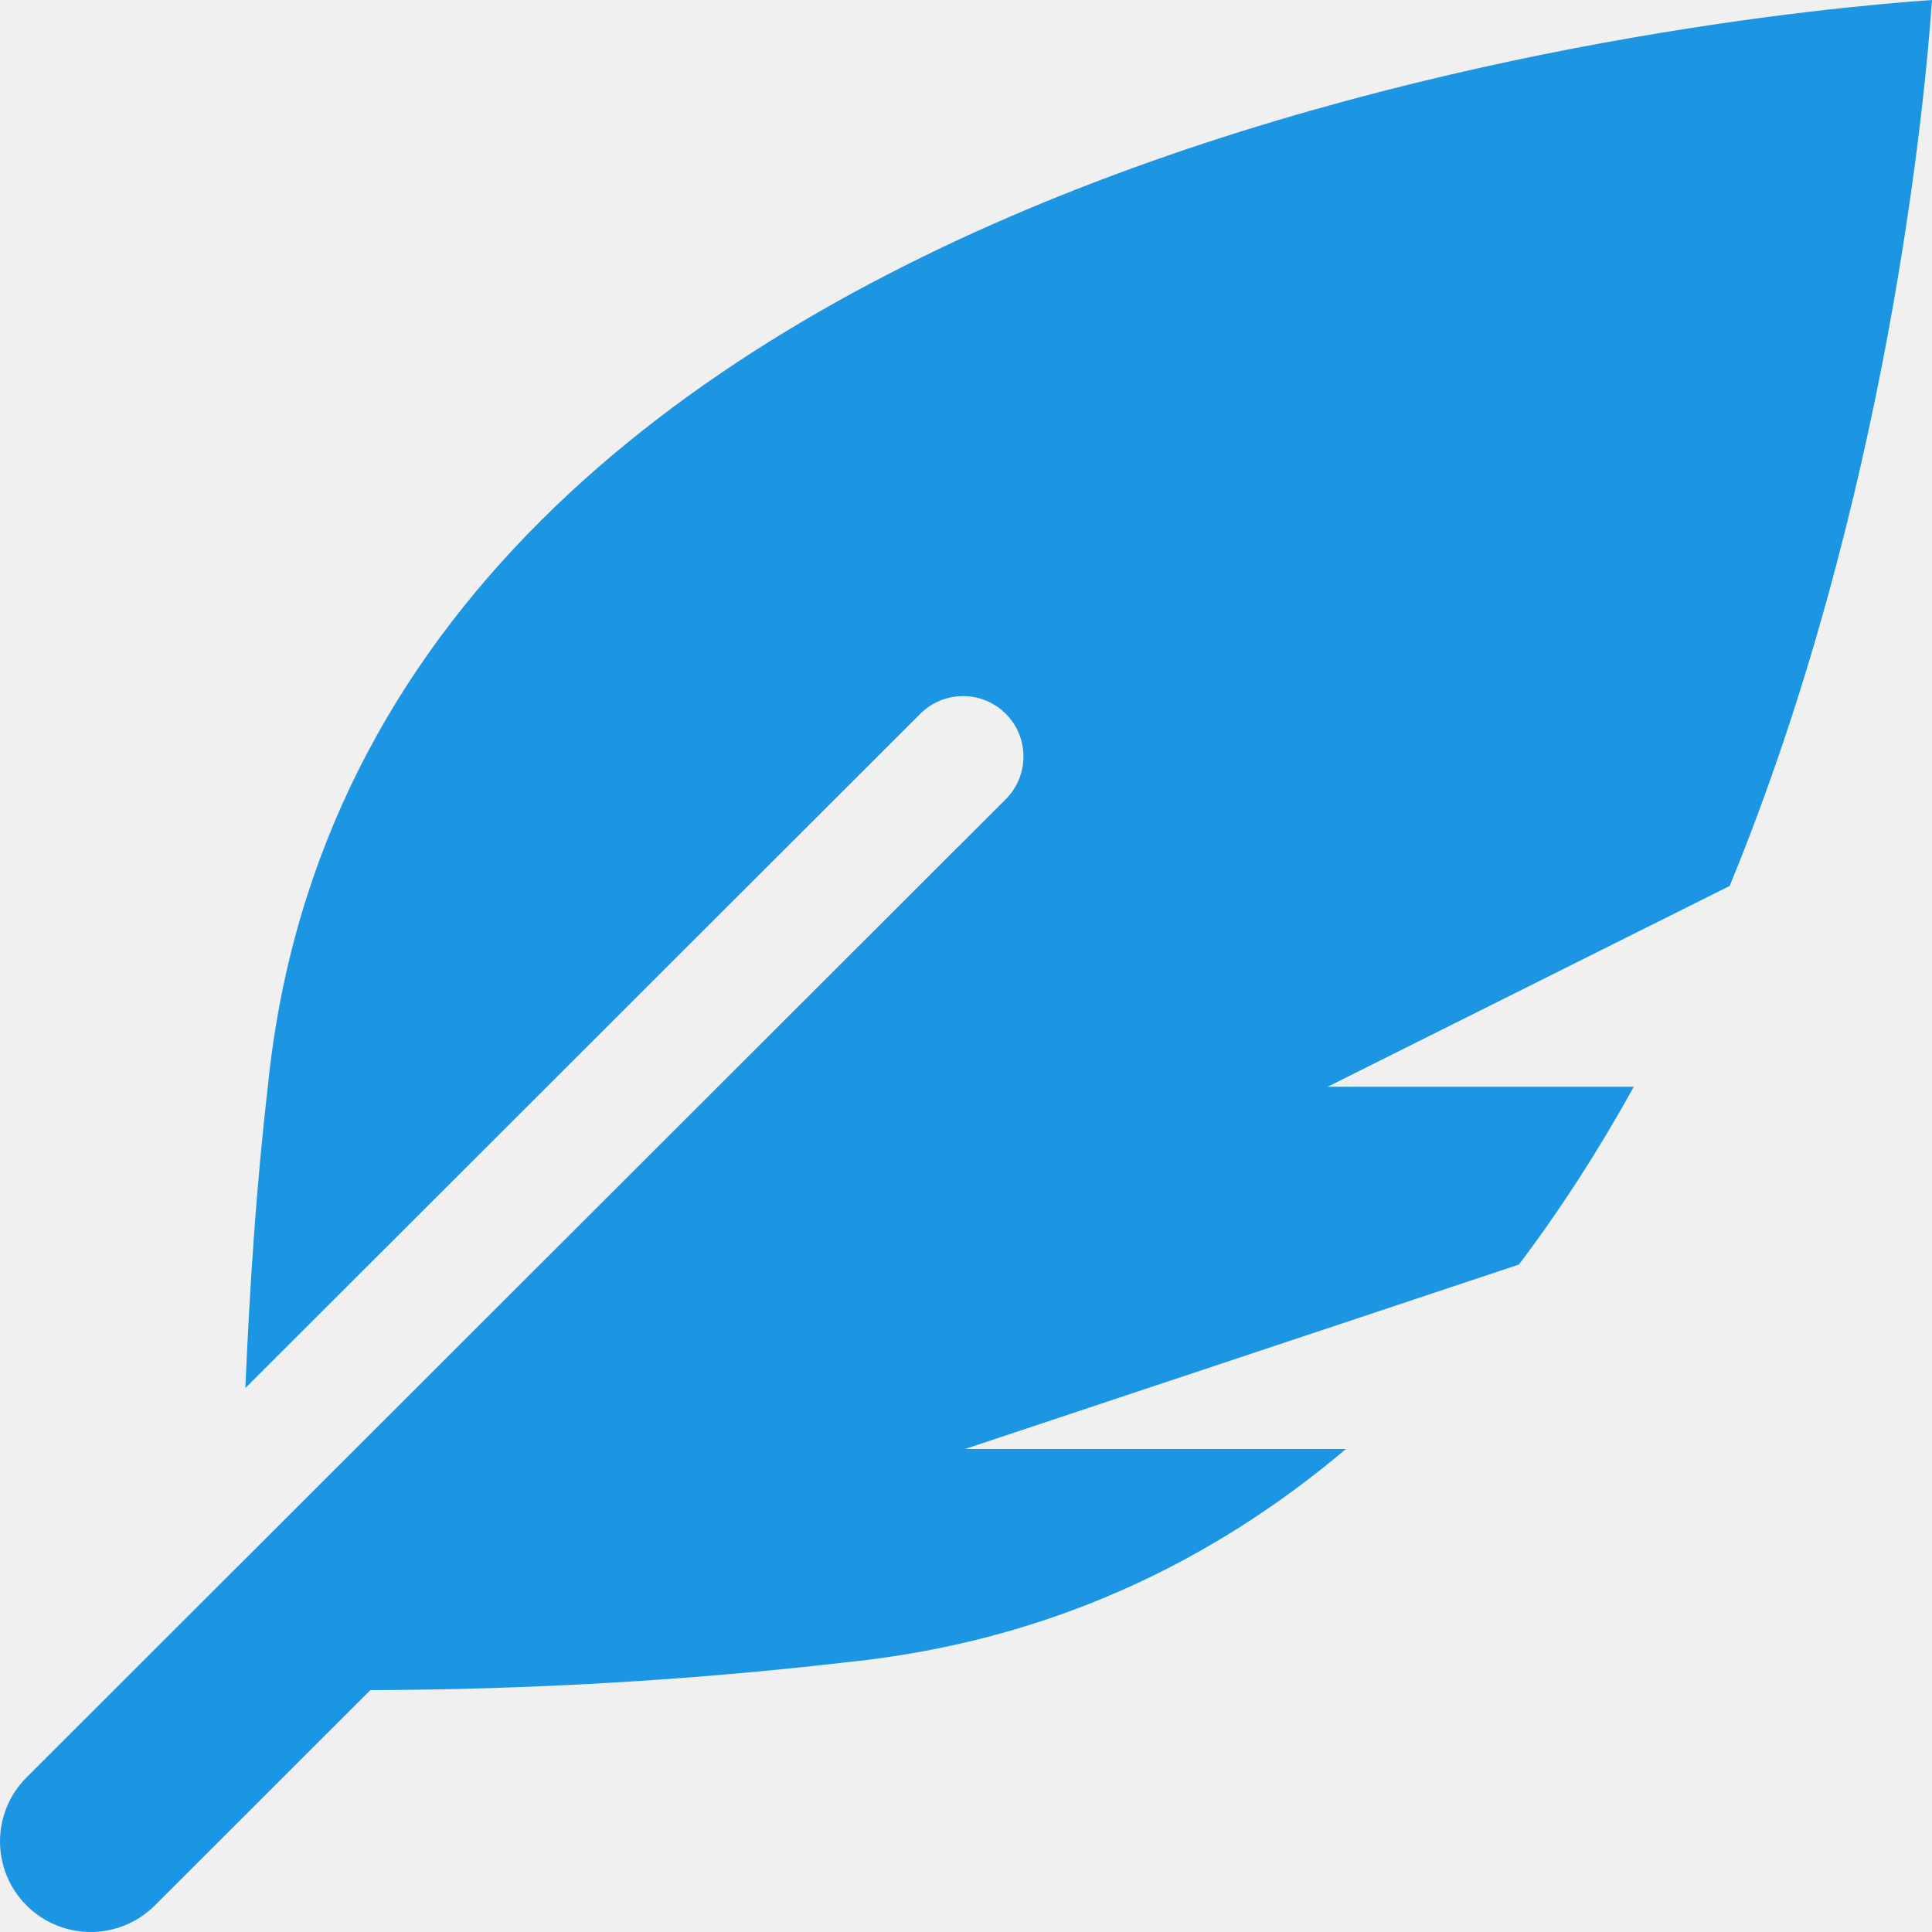
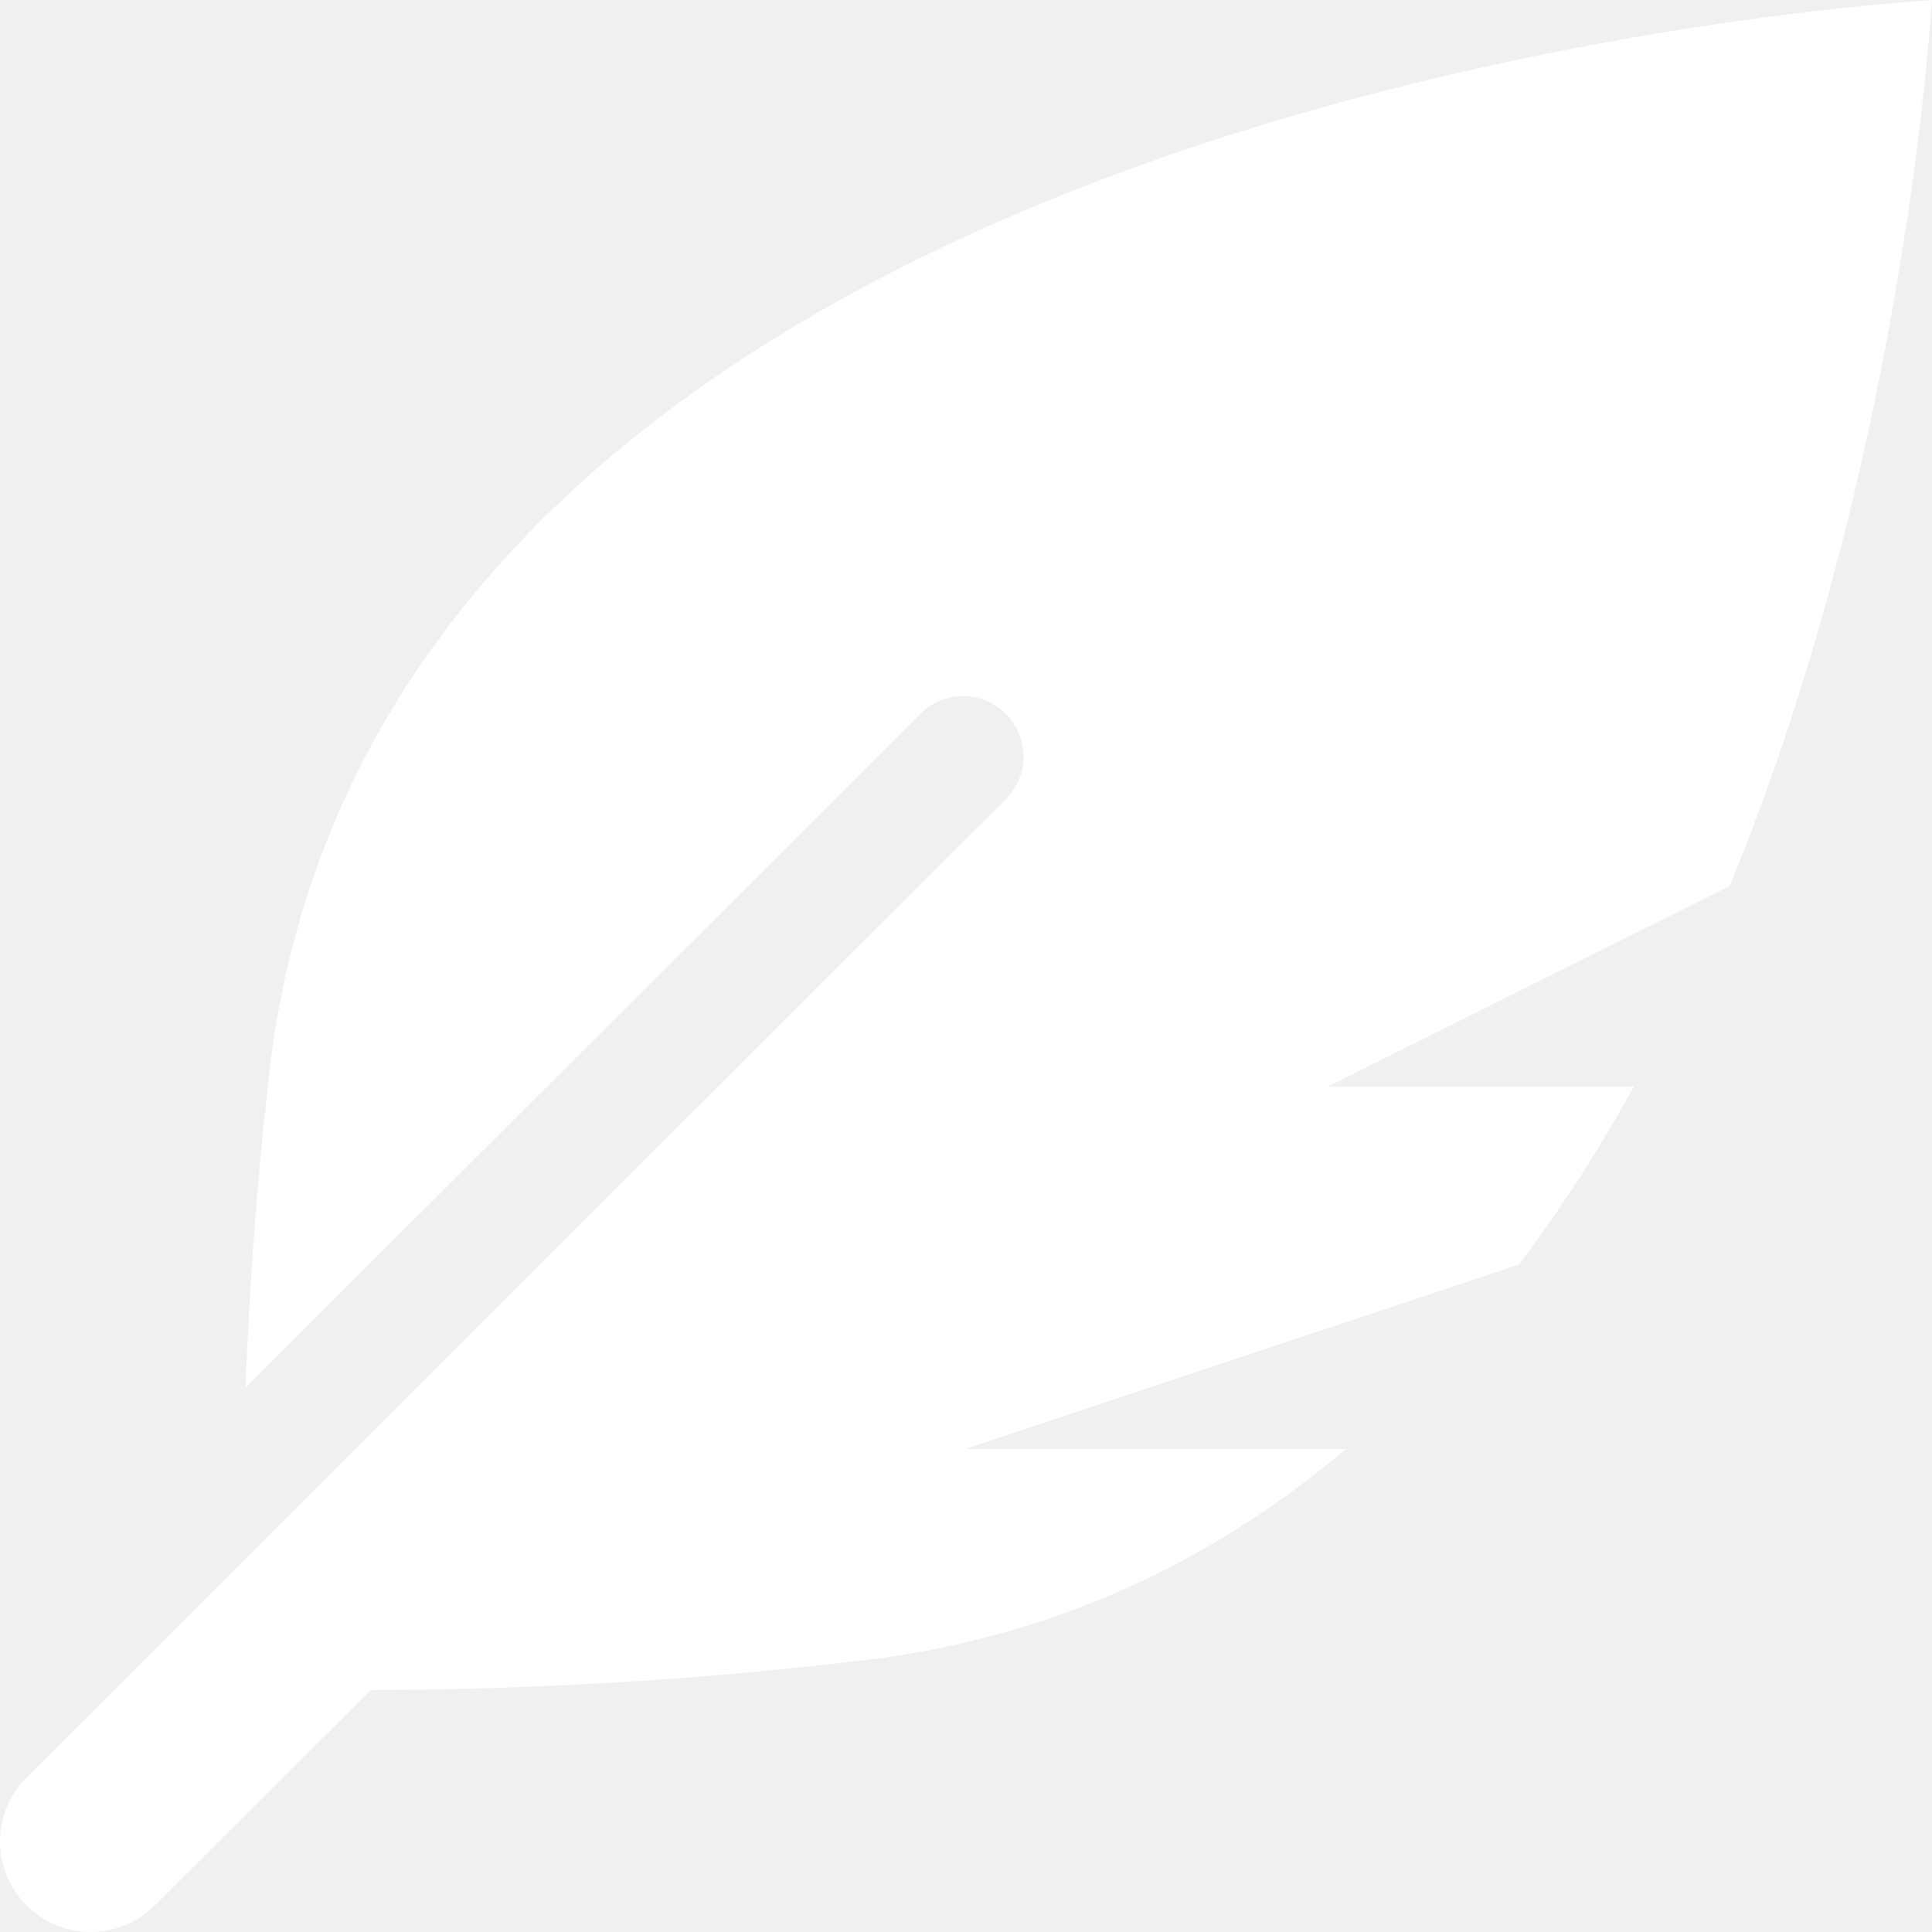
<svg xmlns="http://www.w3.org/2000/svg" viewBox="0 0 512 512">
-   <path d="M512 0C460.22 3.56 96.44 38.2 71.01 287.61c-3.09 26.66-4.84 53.44-5.99 80.24l178.87-178.69c6.25-6.25 16.4-6.25 22.65 0s6.25 16.38 0 22.63L7.04 471.03c-9.38 9.37-9.38 24.57 0 33.94 9.38 9.37 24.59 9.37 33.98 0l57.13-57.07c42.09-.14 84.15-2.53 125.96-7.36 53.48-5.44 97.02-26.47 132.58-56.54H255.74l146.79-48.88c11.25-14.89 21.37-30.71 30.45-47.12h-81.14l106.54-53.21C500.29 132.86 510.19 26.26 512 0z" fill="#1c95e2" class="fill-000000" />
+   <path d="M512 0C460.22 3.56 96.44 38.2 71.01 287.61c-3.09 26.66-4.84 53.44-5.99 80.24l178.87-178.69c6.25-6.25 16.4-6.25 22.65 0s6.25 16.38 0 22.63L7.04 471.03c-9.38 9.37-9.38 24.57 0 33.94 9.38 9.37 24.59 9.37 33.98 0l57.13-57.07c42.09-.14 84.15-2.53 125.96-7.36 53.48-5.44 97.02-26.47 132.58-56.54H255.74l146.79-48.88c11.25-14.89 21.37-30.71 30.45-47.12h-81.14l106.54-53.21C500.29 132.86 510.19 26.26 512 0z" fill="#ffffff" class="fill-000000" />
</svg>
